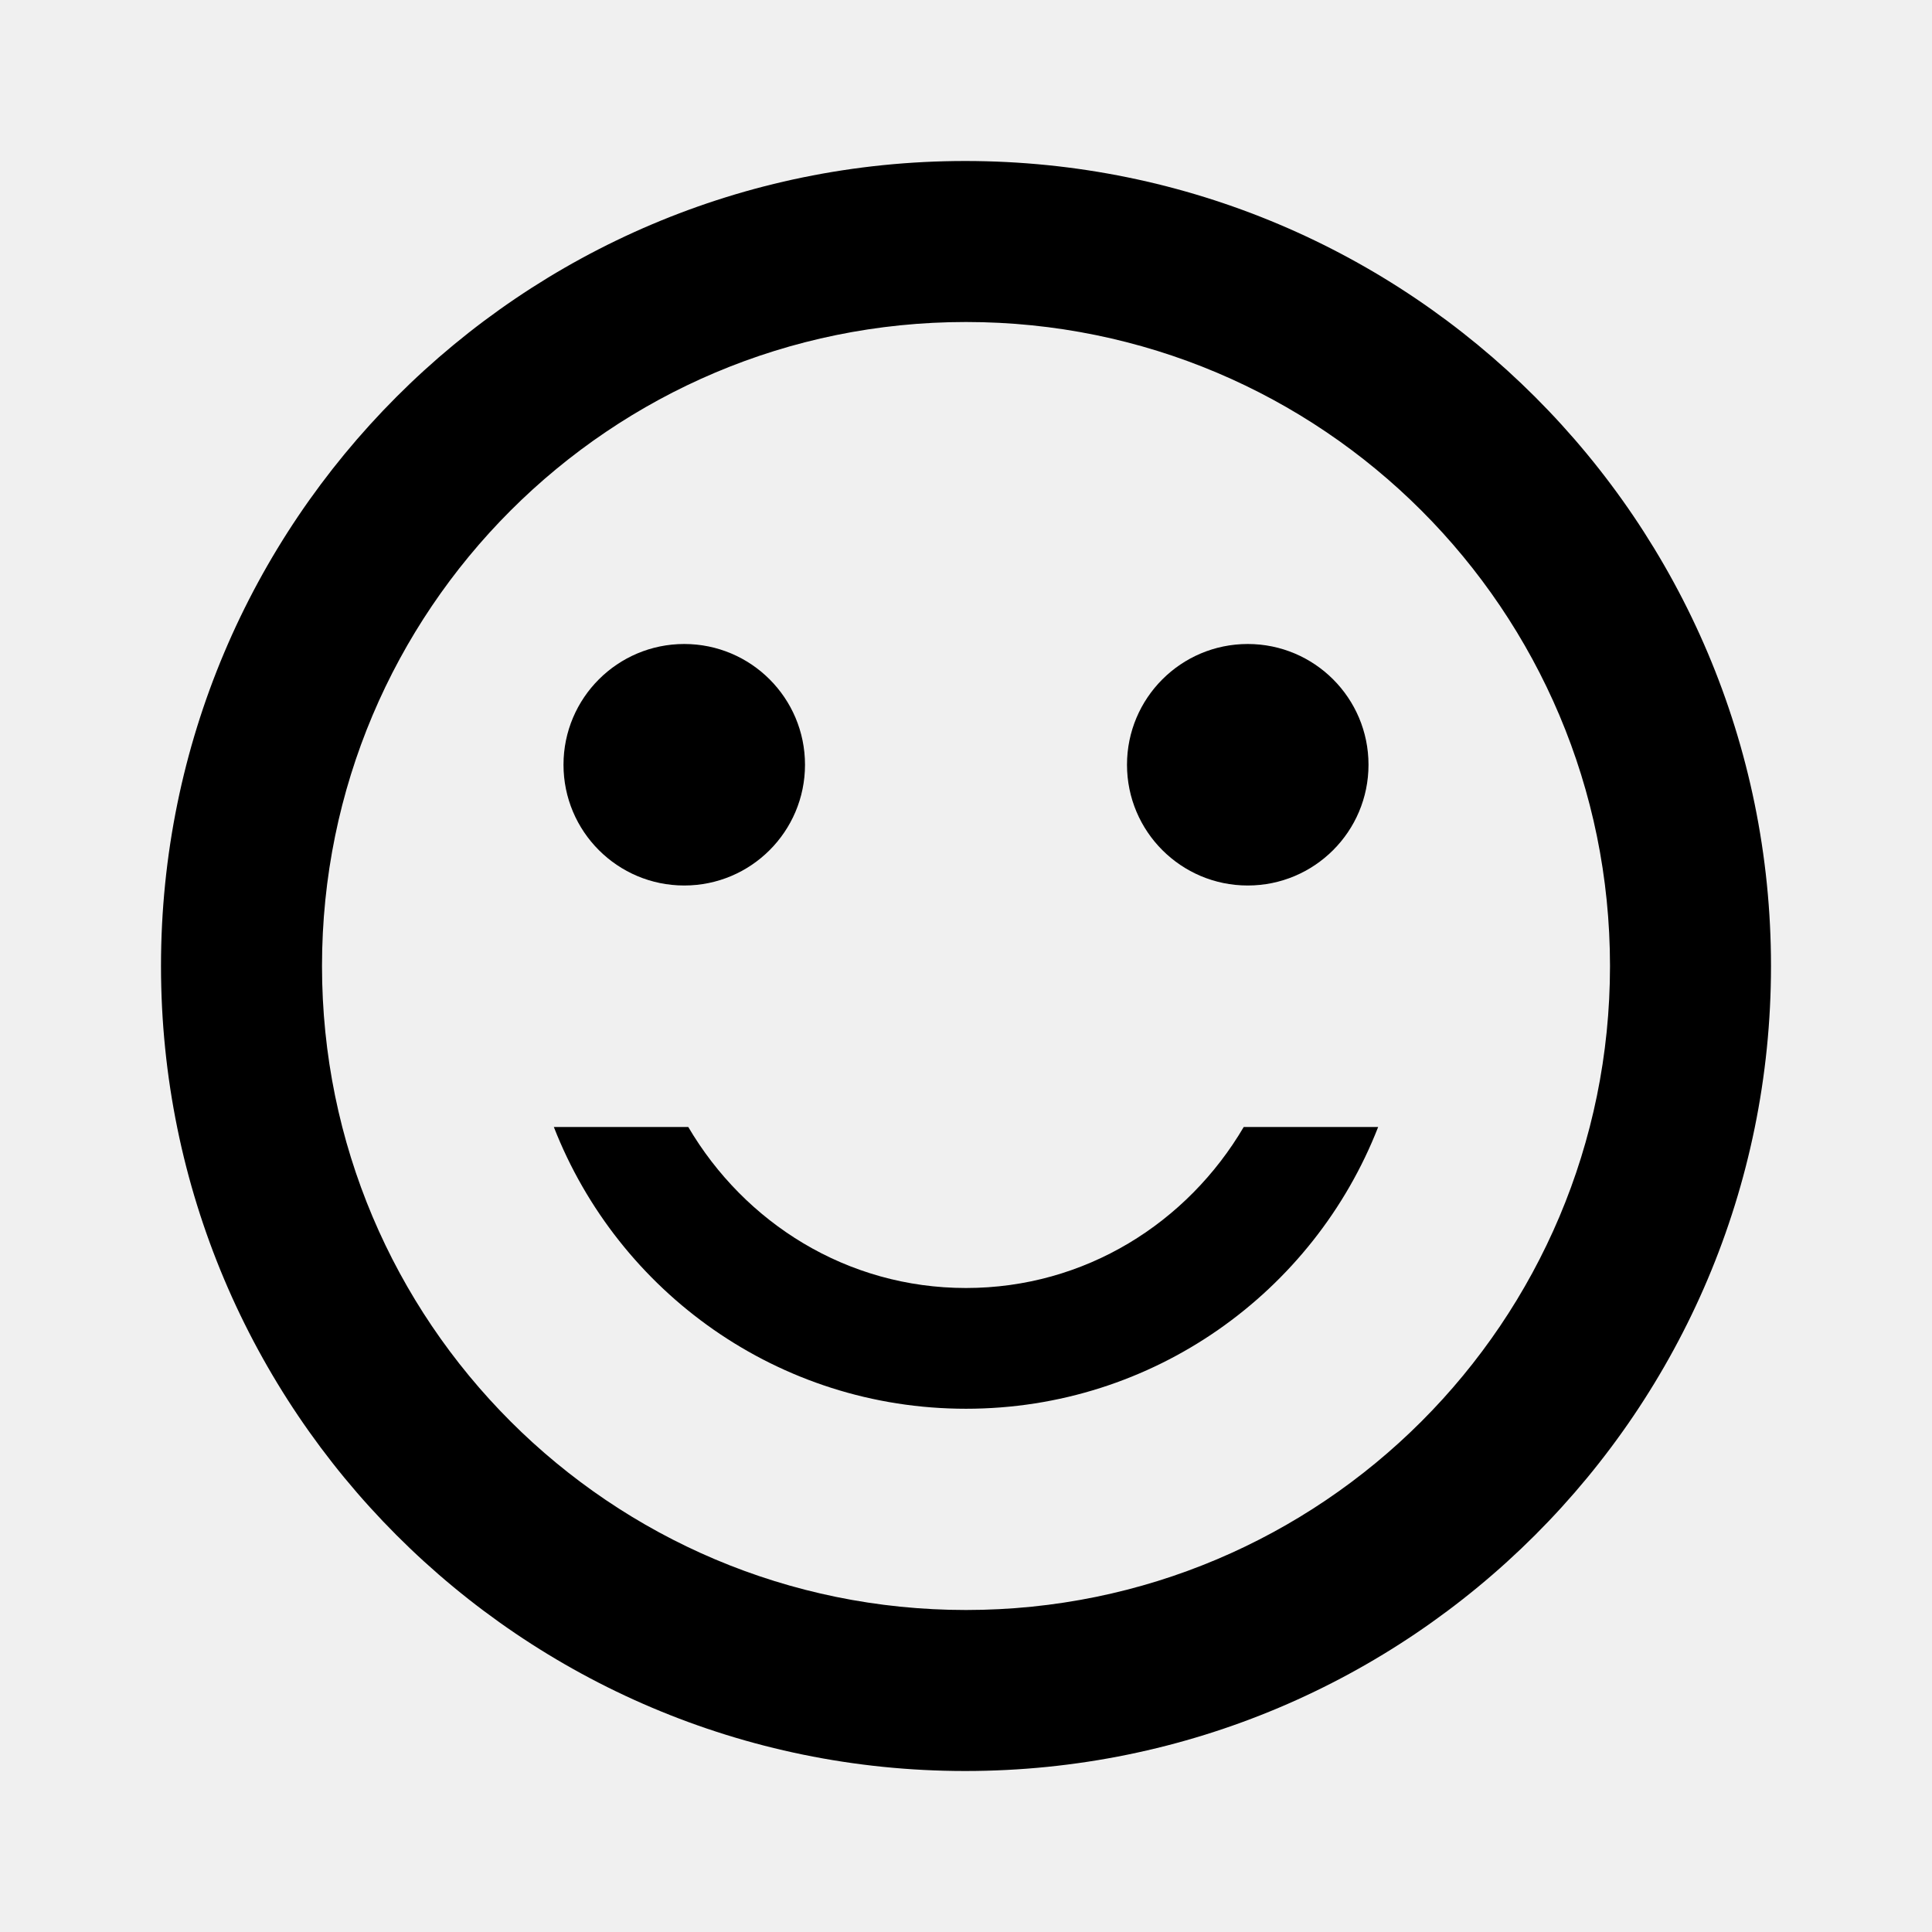
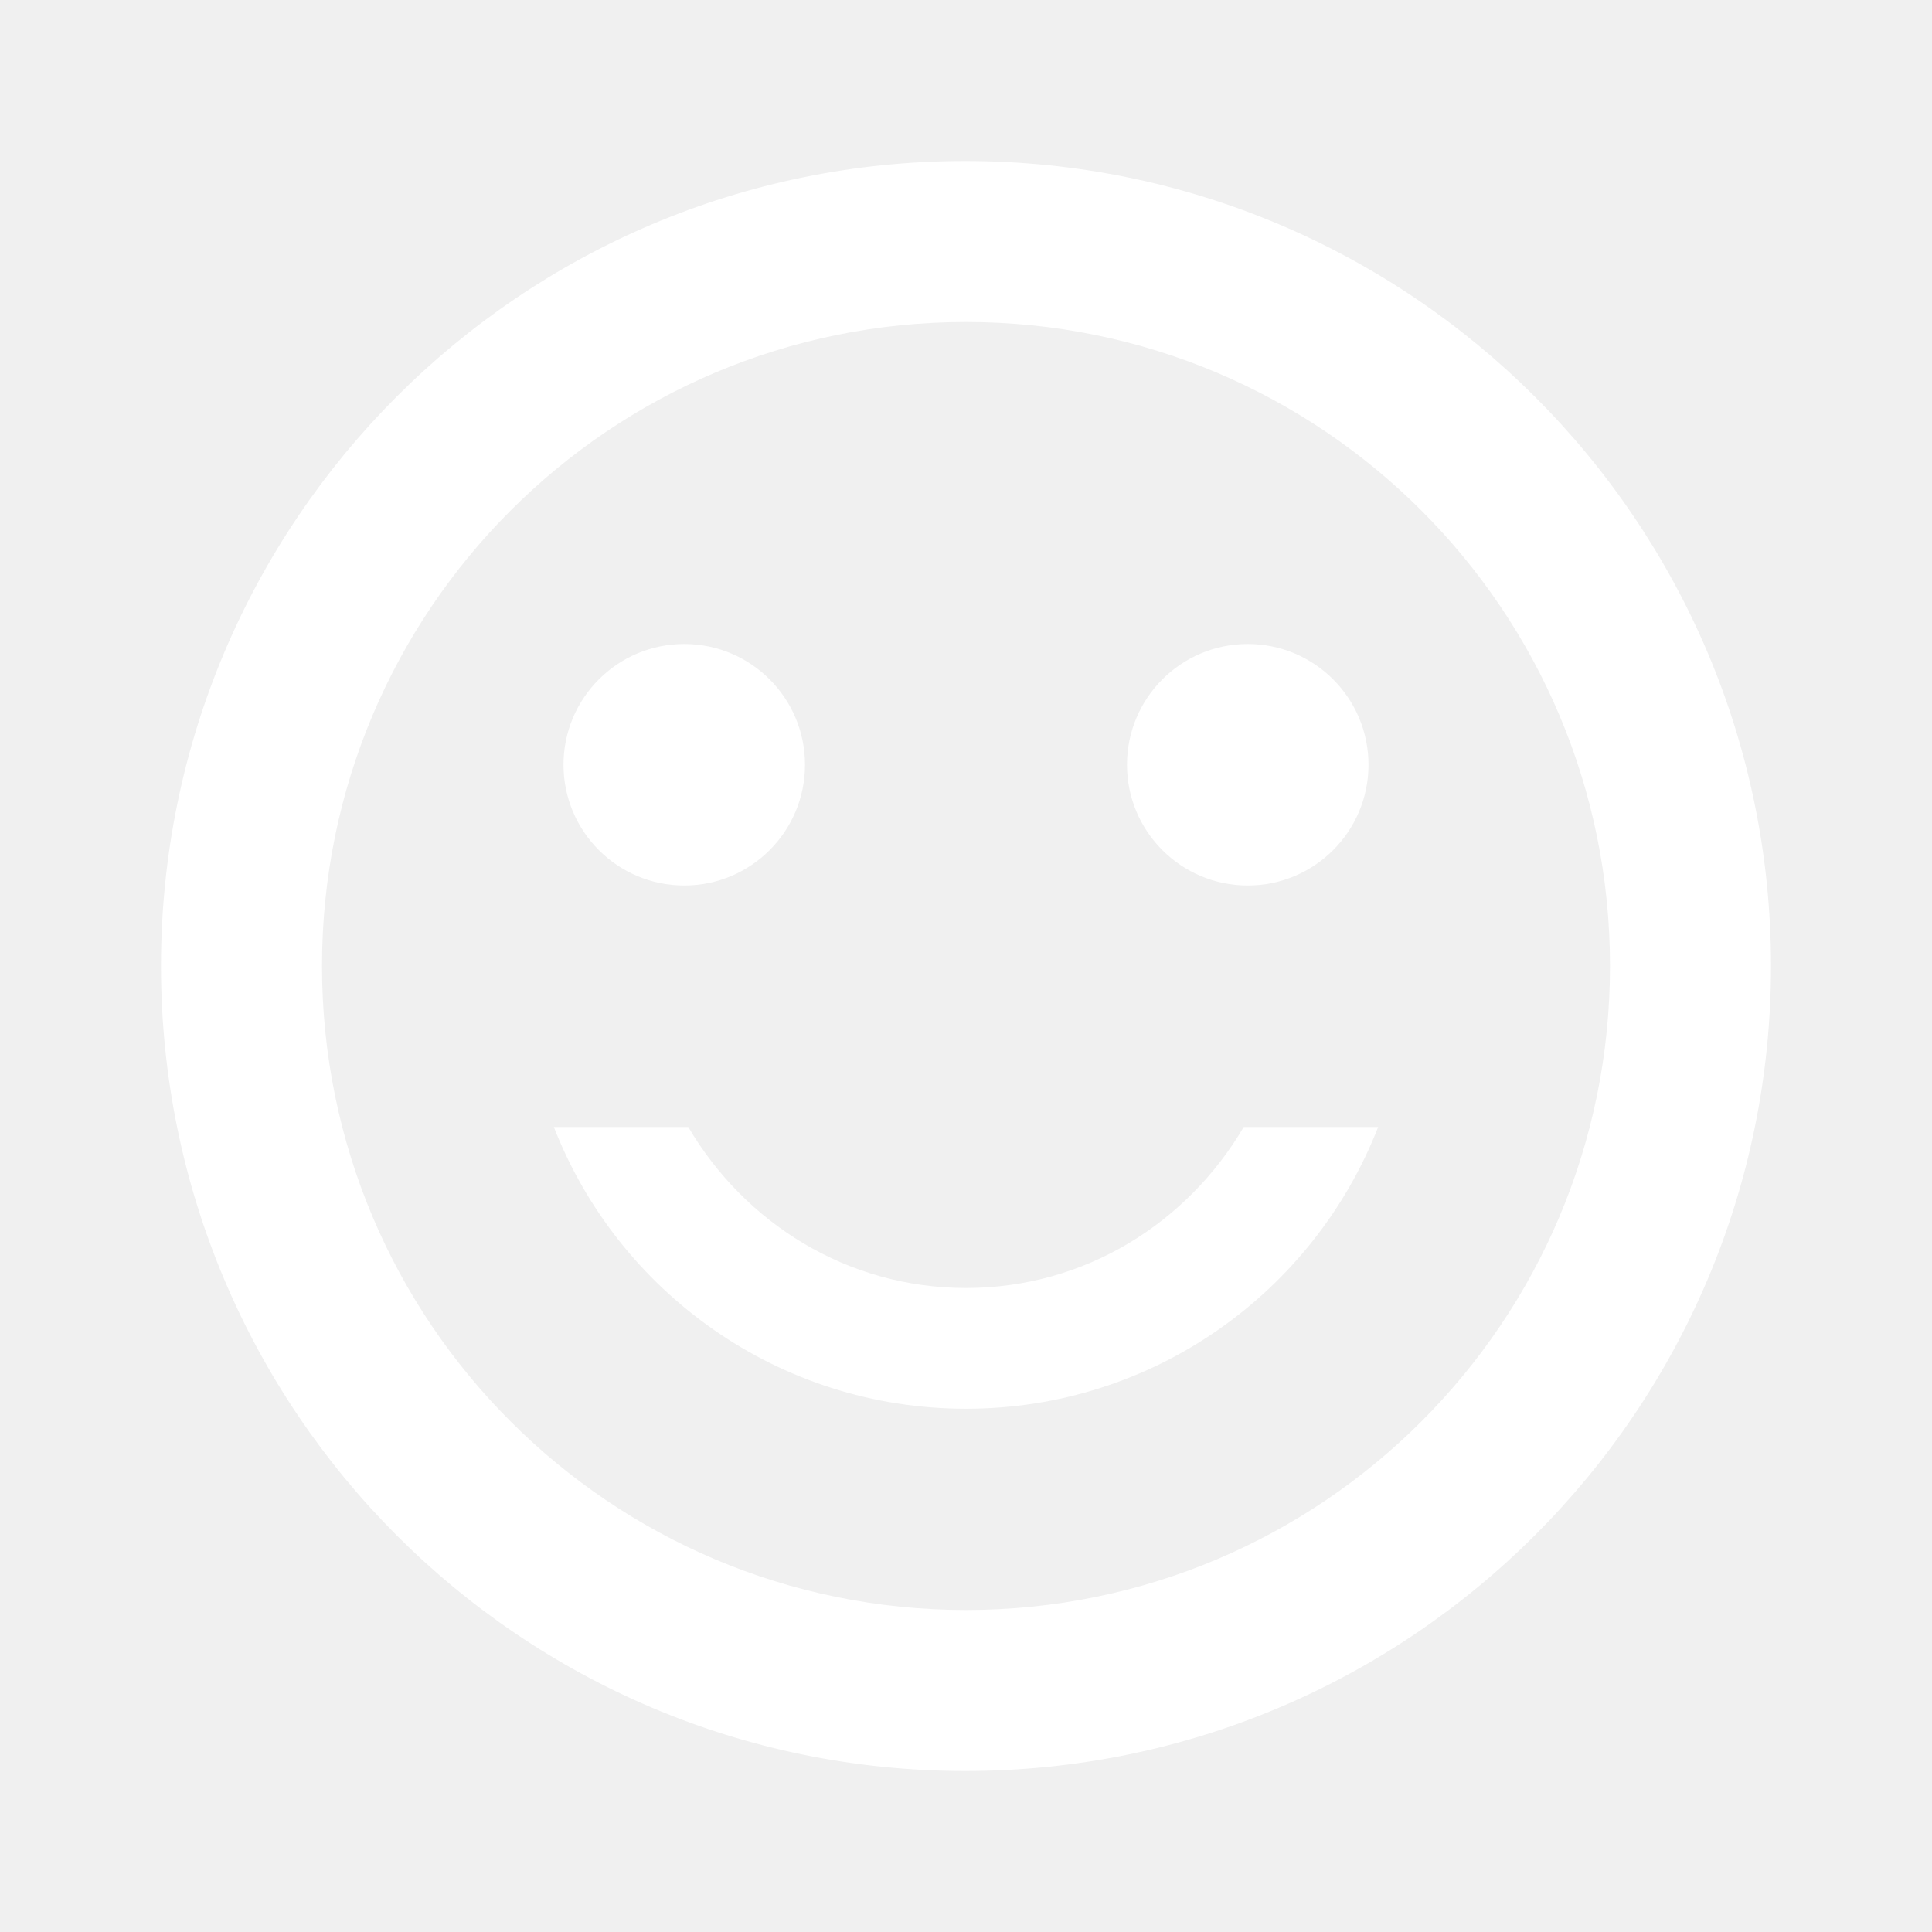
- <svg xmlns="http://www.w3.org/2000/svg" fill="#000000" height="24" viewBox="0 0 24 24" width="24">
+ <svg xmlns="http://www.w3.org/2000/svg" fill="#FFFFFF" height="24" viewBox="0 0 24 24" width="24">
  <path d="M0 0h24v24H0z" fill="none" />
  <circle cx="15.5" cy="9.5" r="1.5" />
  <circle cx="8.5" cy="9.5" r="1.5" />
  <path d="M11.99 2C6.47 2 2 6.48 2 12s4.47 10 9.99 10C17.52 22 22 17.52 22 12S17.52 2 11.99 2zM12 20c-4.42 0-8-3.58-8-8s3.58-8 8-8 8 3.58 8 8-3.58 8-8 8zm0-4c-1.48 0-2.75-.81-3.45-2H6.88c.8 2.05 2.79 3.5 5.12 3.5s4.32-1.45 5.12-3.5h-1.67c-.7 1.19-1.97 2-3.45 2z" />
</svg>
